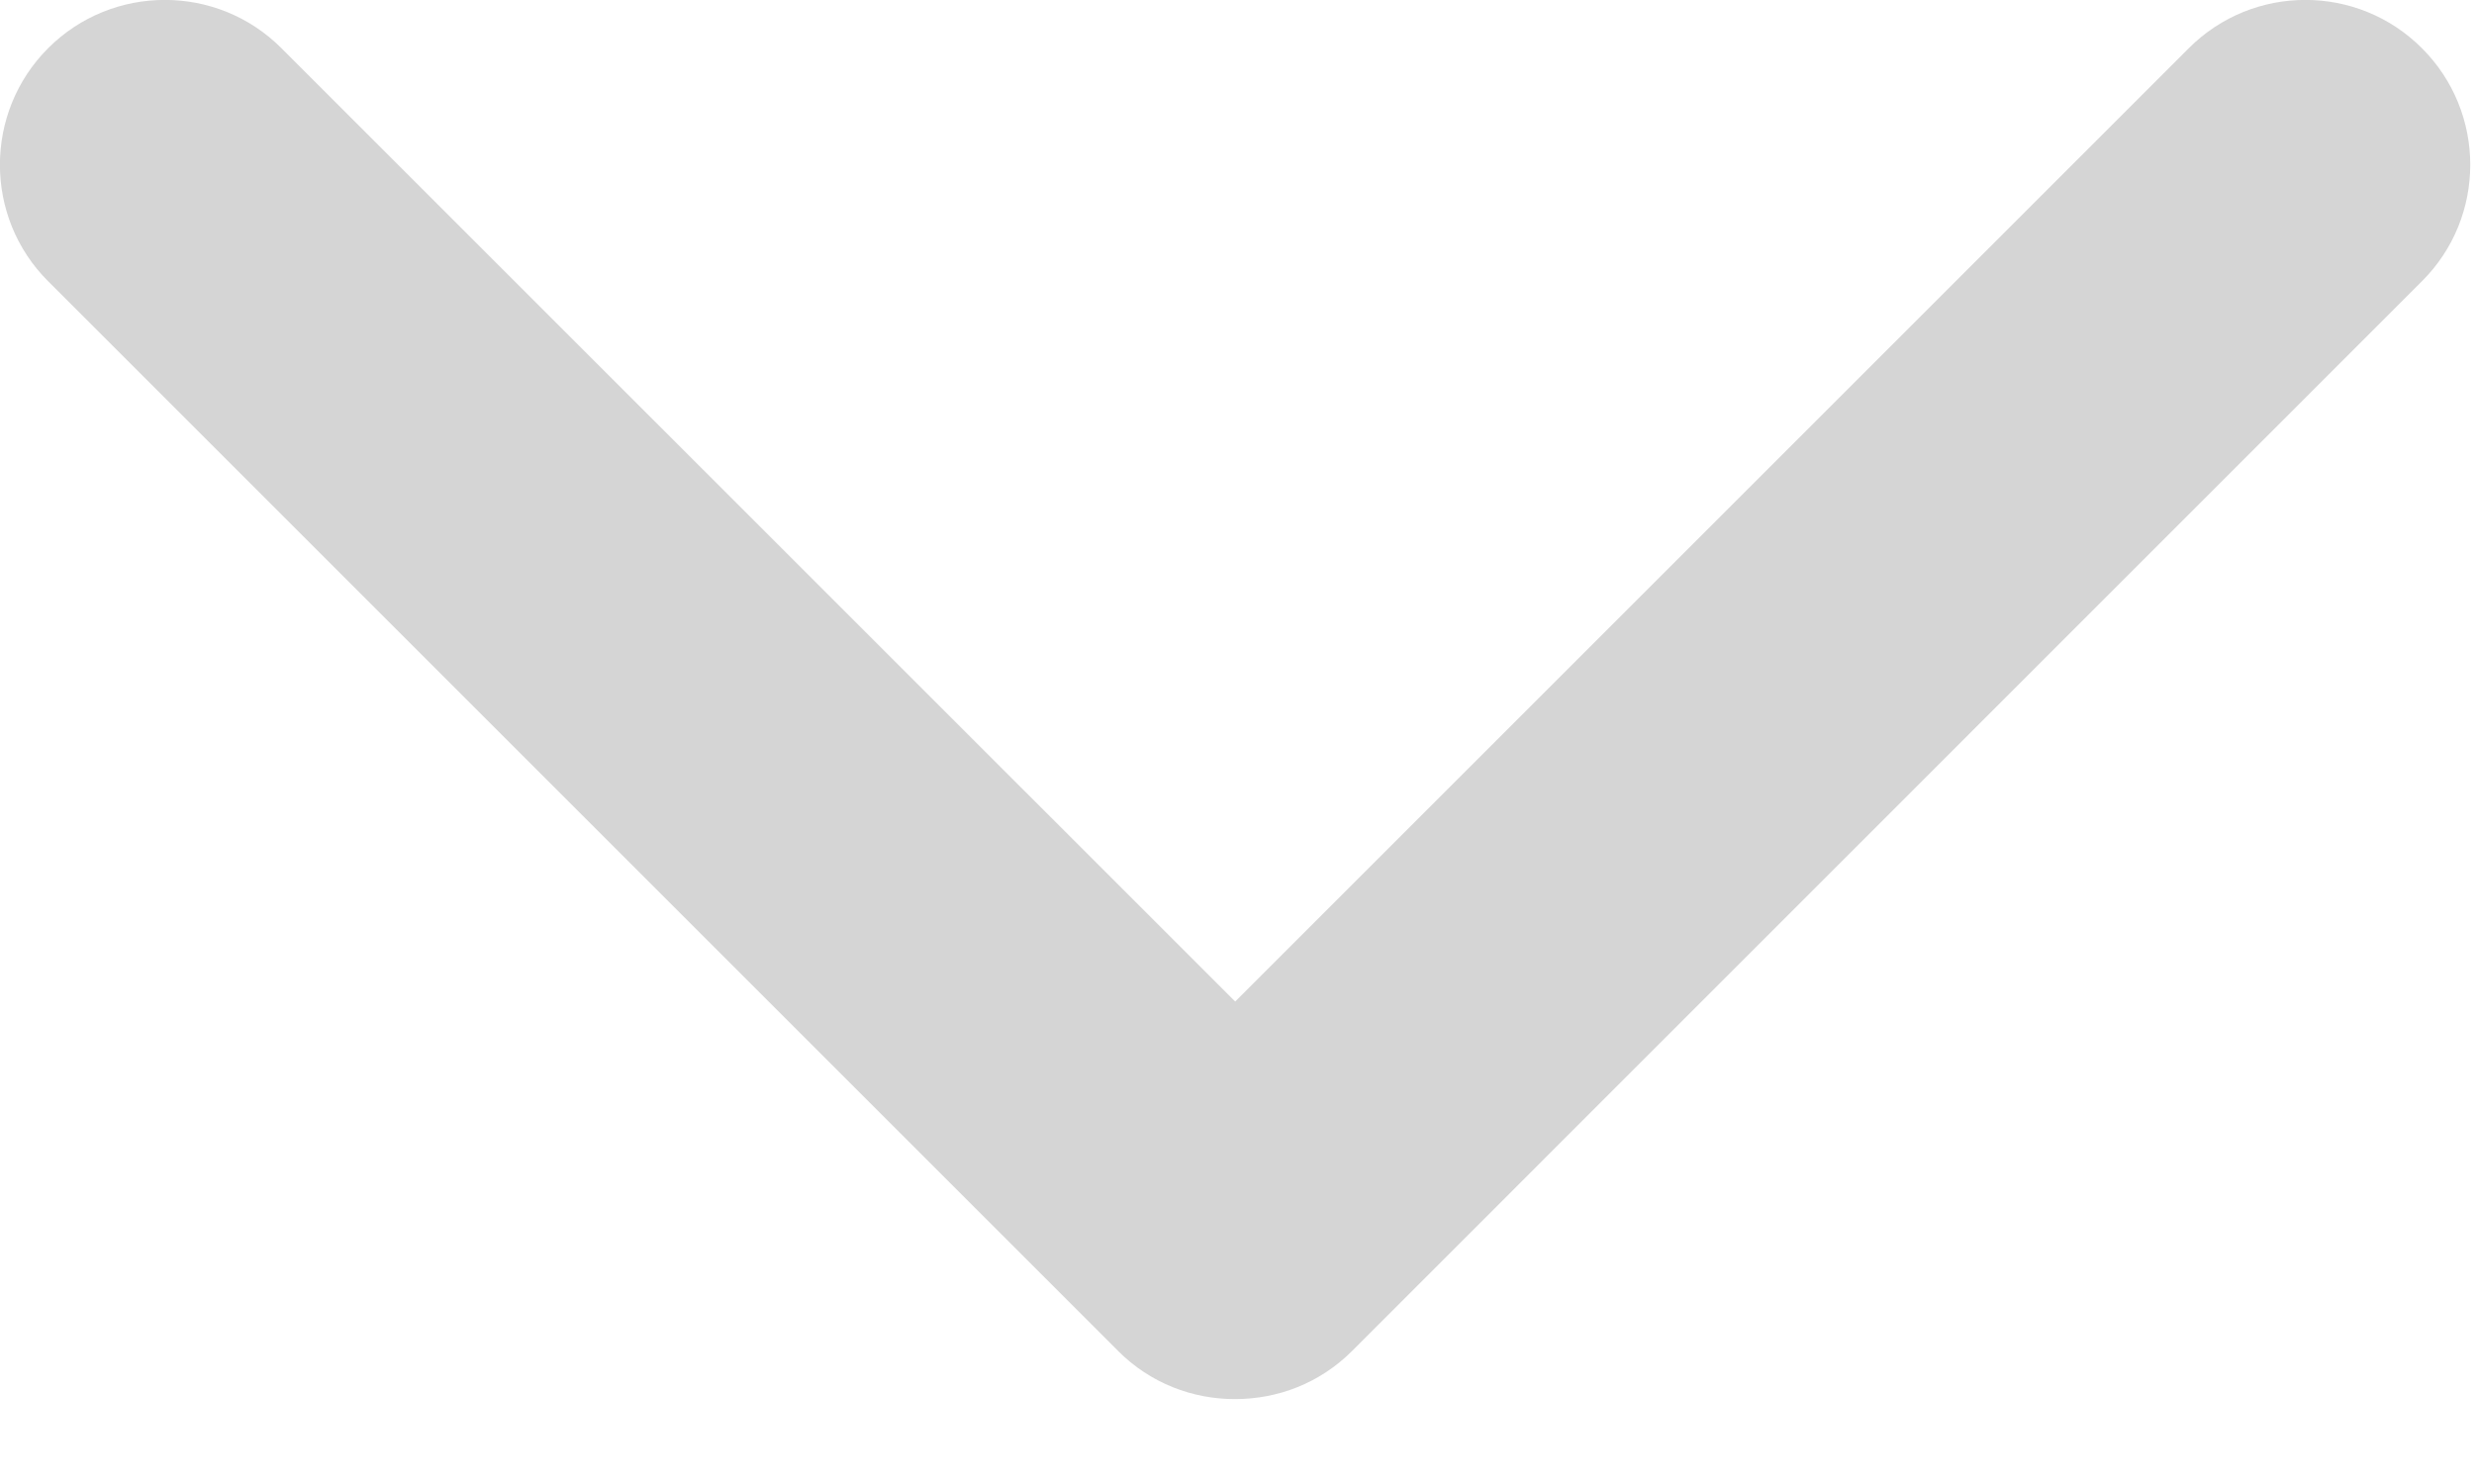
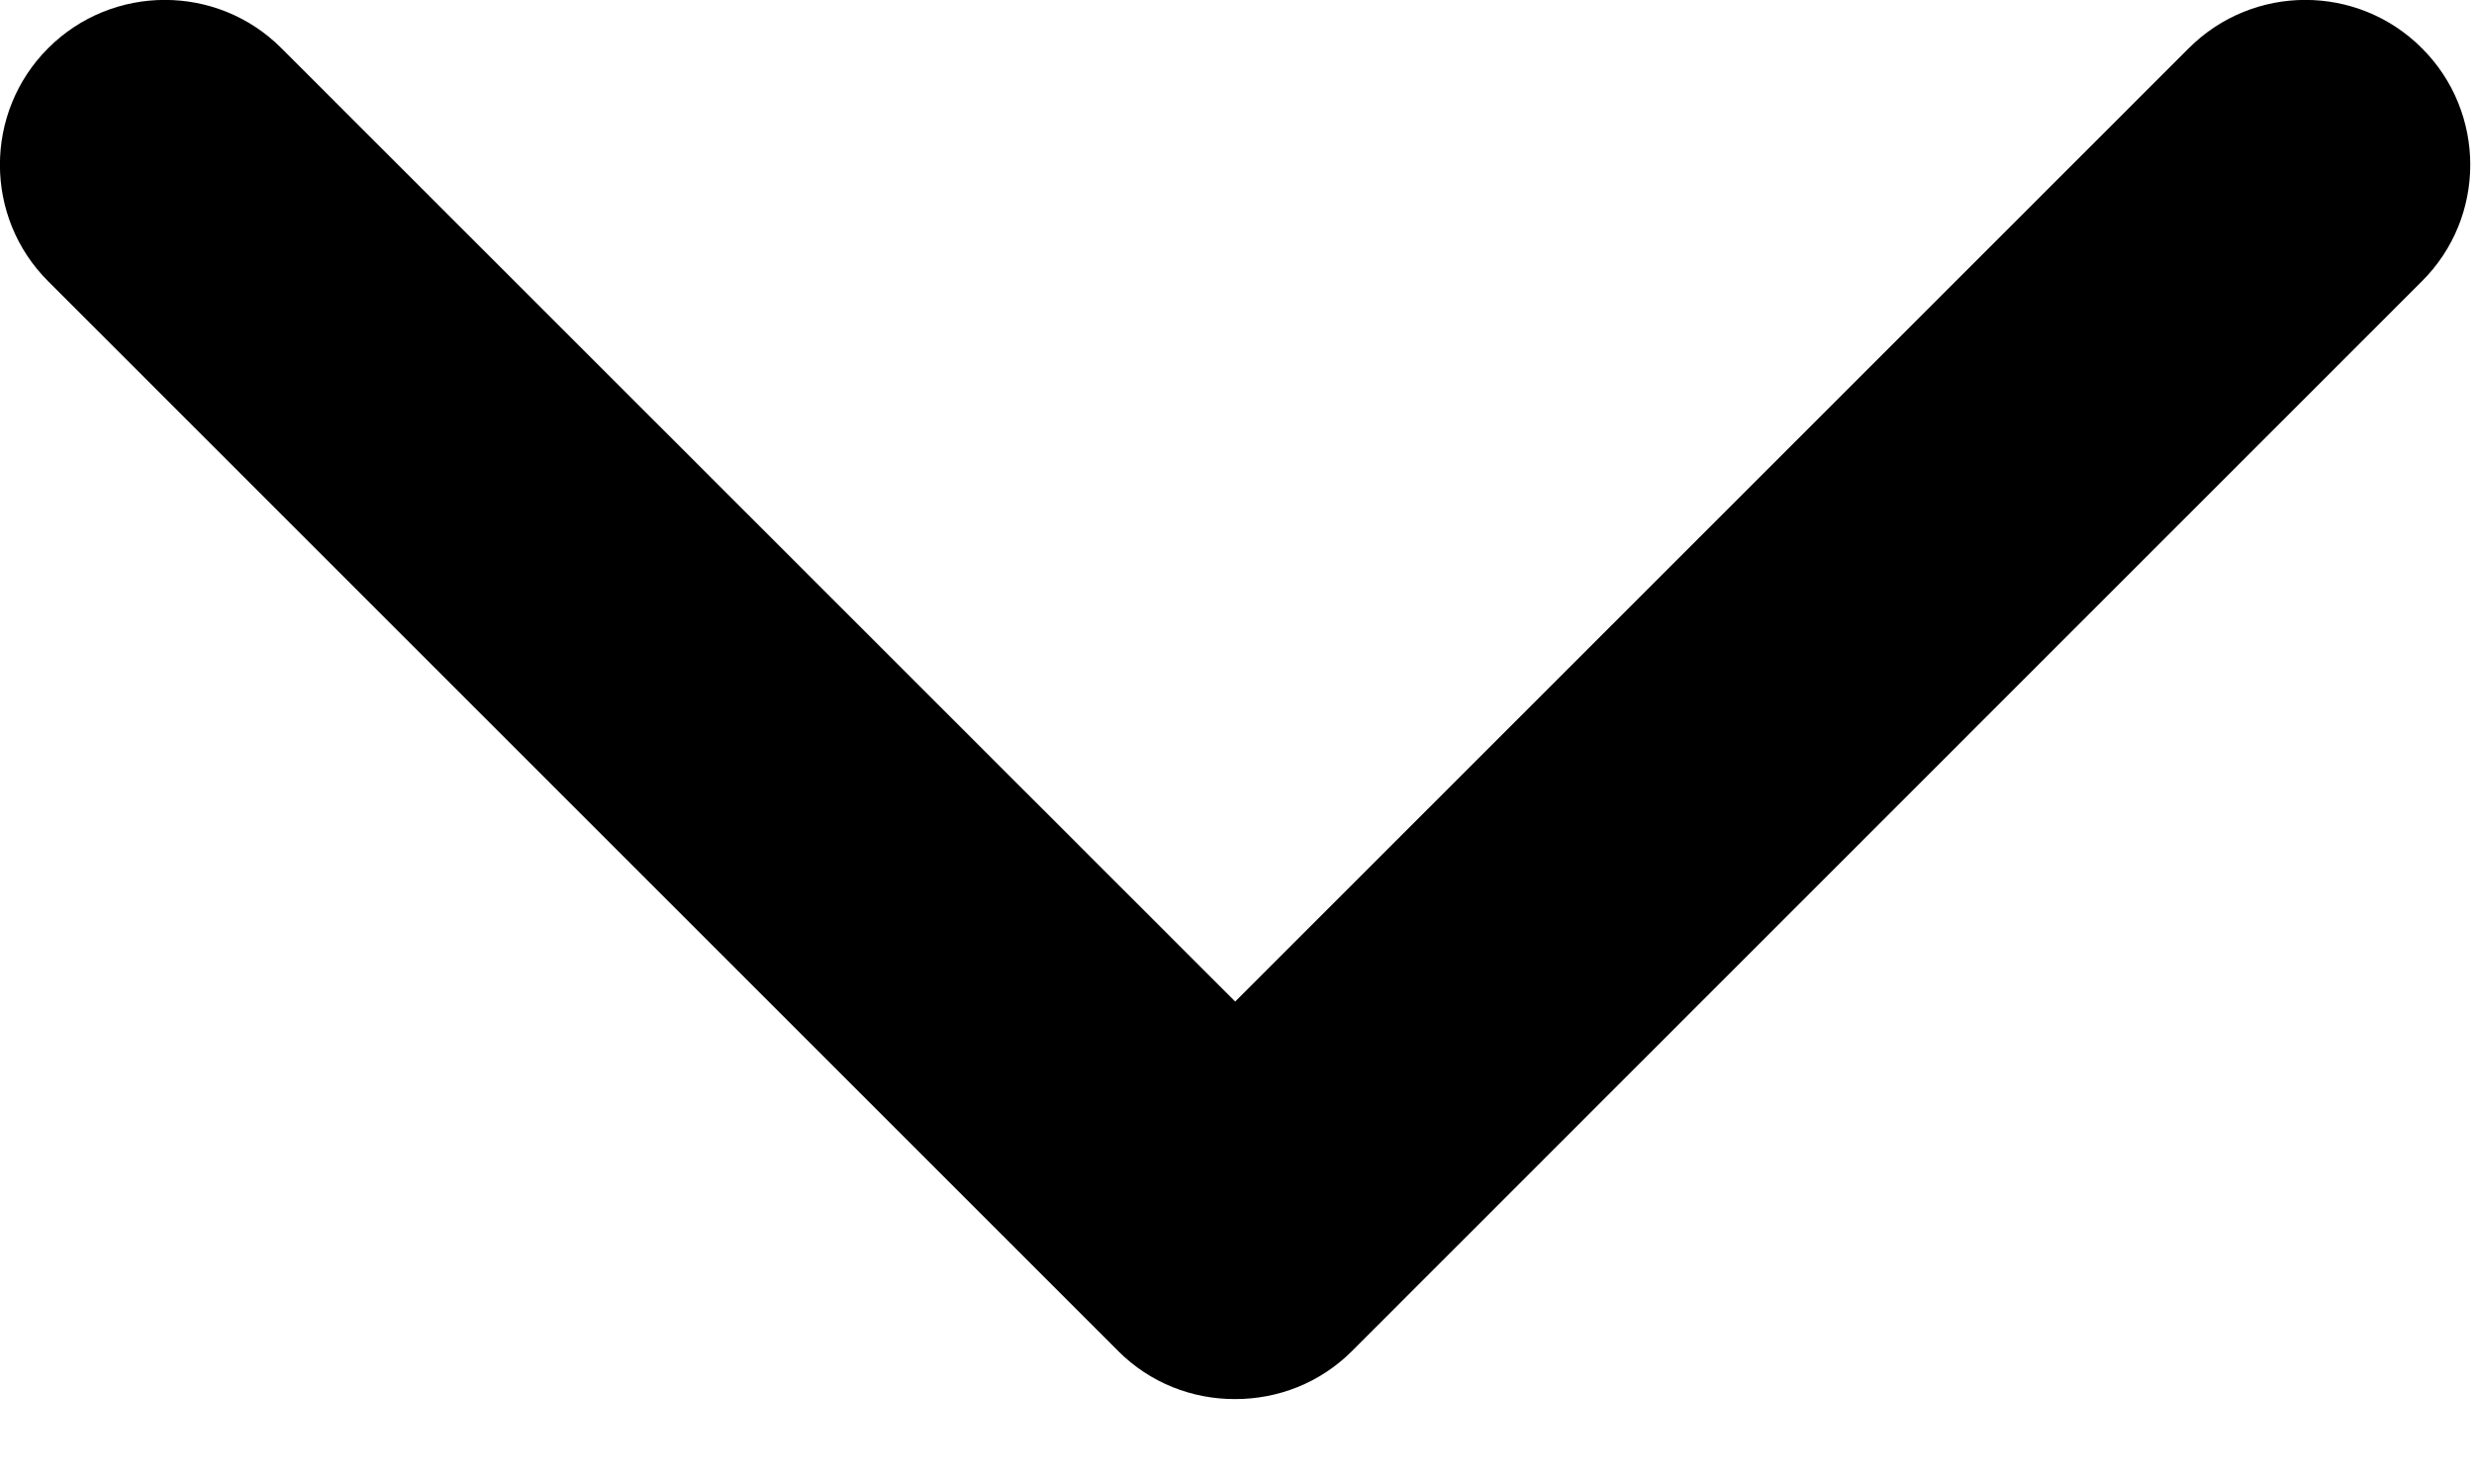
- <svg xmlns="http://www.w3.org/2000/svg" width="15px" height="9px" viewBox="0 0 15 9" version="1.1">
-   <defs />
-   <g id="Page-1" stroke="none" stroke-width="1" fill="none" fill-rule="evenodd">
-     <path d="M13.271,0.292 L7.489,6.074 L1.706,0.292 C1.317,-0.098 0.682,-0.098 0.292,0.292 C-0.098,0.682 -0.098,1.317 0.292,1.706 L6.779,8.193 C6.974,8.389 7.232,8.486 7.489,8.485 C7.747,8.485 8.002,8.389 8.198,8.193 L14.684,1.706 C15.075,1.317 15.075,0.682 14.684,0.292 C14.294,-0.098 13.661,-0.098 13.271,0.292 L13.271,0.292 Z" id="Shape" fill="#D5D5D5" />
-   </g>
+ <svg viewBox="0 0 15 9">
+   <path d="M13.271,0.292 L7.489,6.074 L1.706,0.292 C1.317,-0.098 0.682,-0.098 0.292,0.292 C-0.098,0.682 -0.098,1.317 0.292,1.706 L6.779,8.193 C6.974,8.389 7.232,8.486 7.489,8.485 C7.747,8.485 8.002,8.389 8.198,8.193 L14.684,1.706 C15.075,1.317 15.075,0.682 14.684,0.292 C14.294,-0.098 13.661,-0.098 13.271,0.292 L13.271,0.292 Z" />
</svg>
